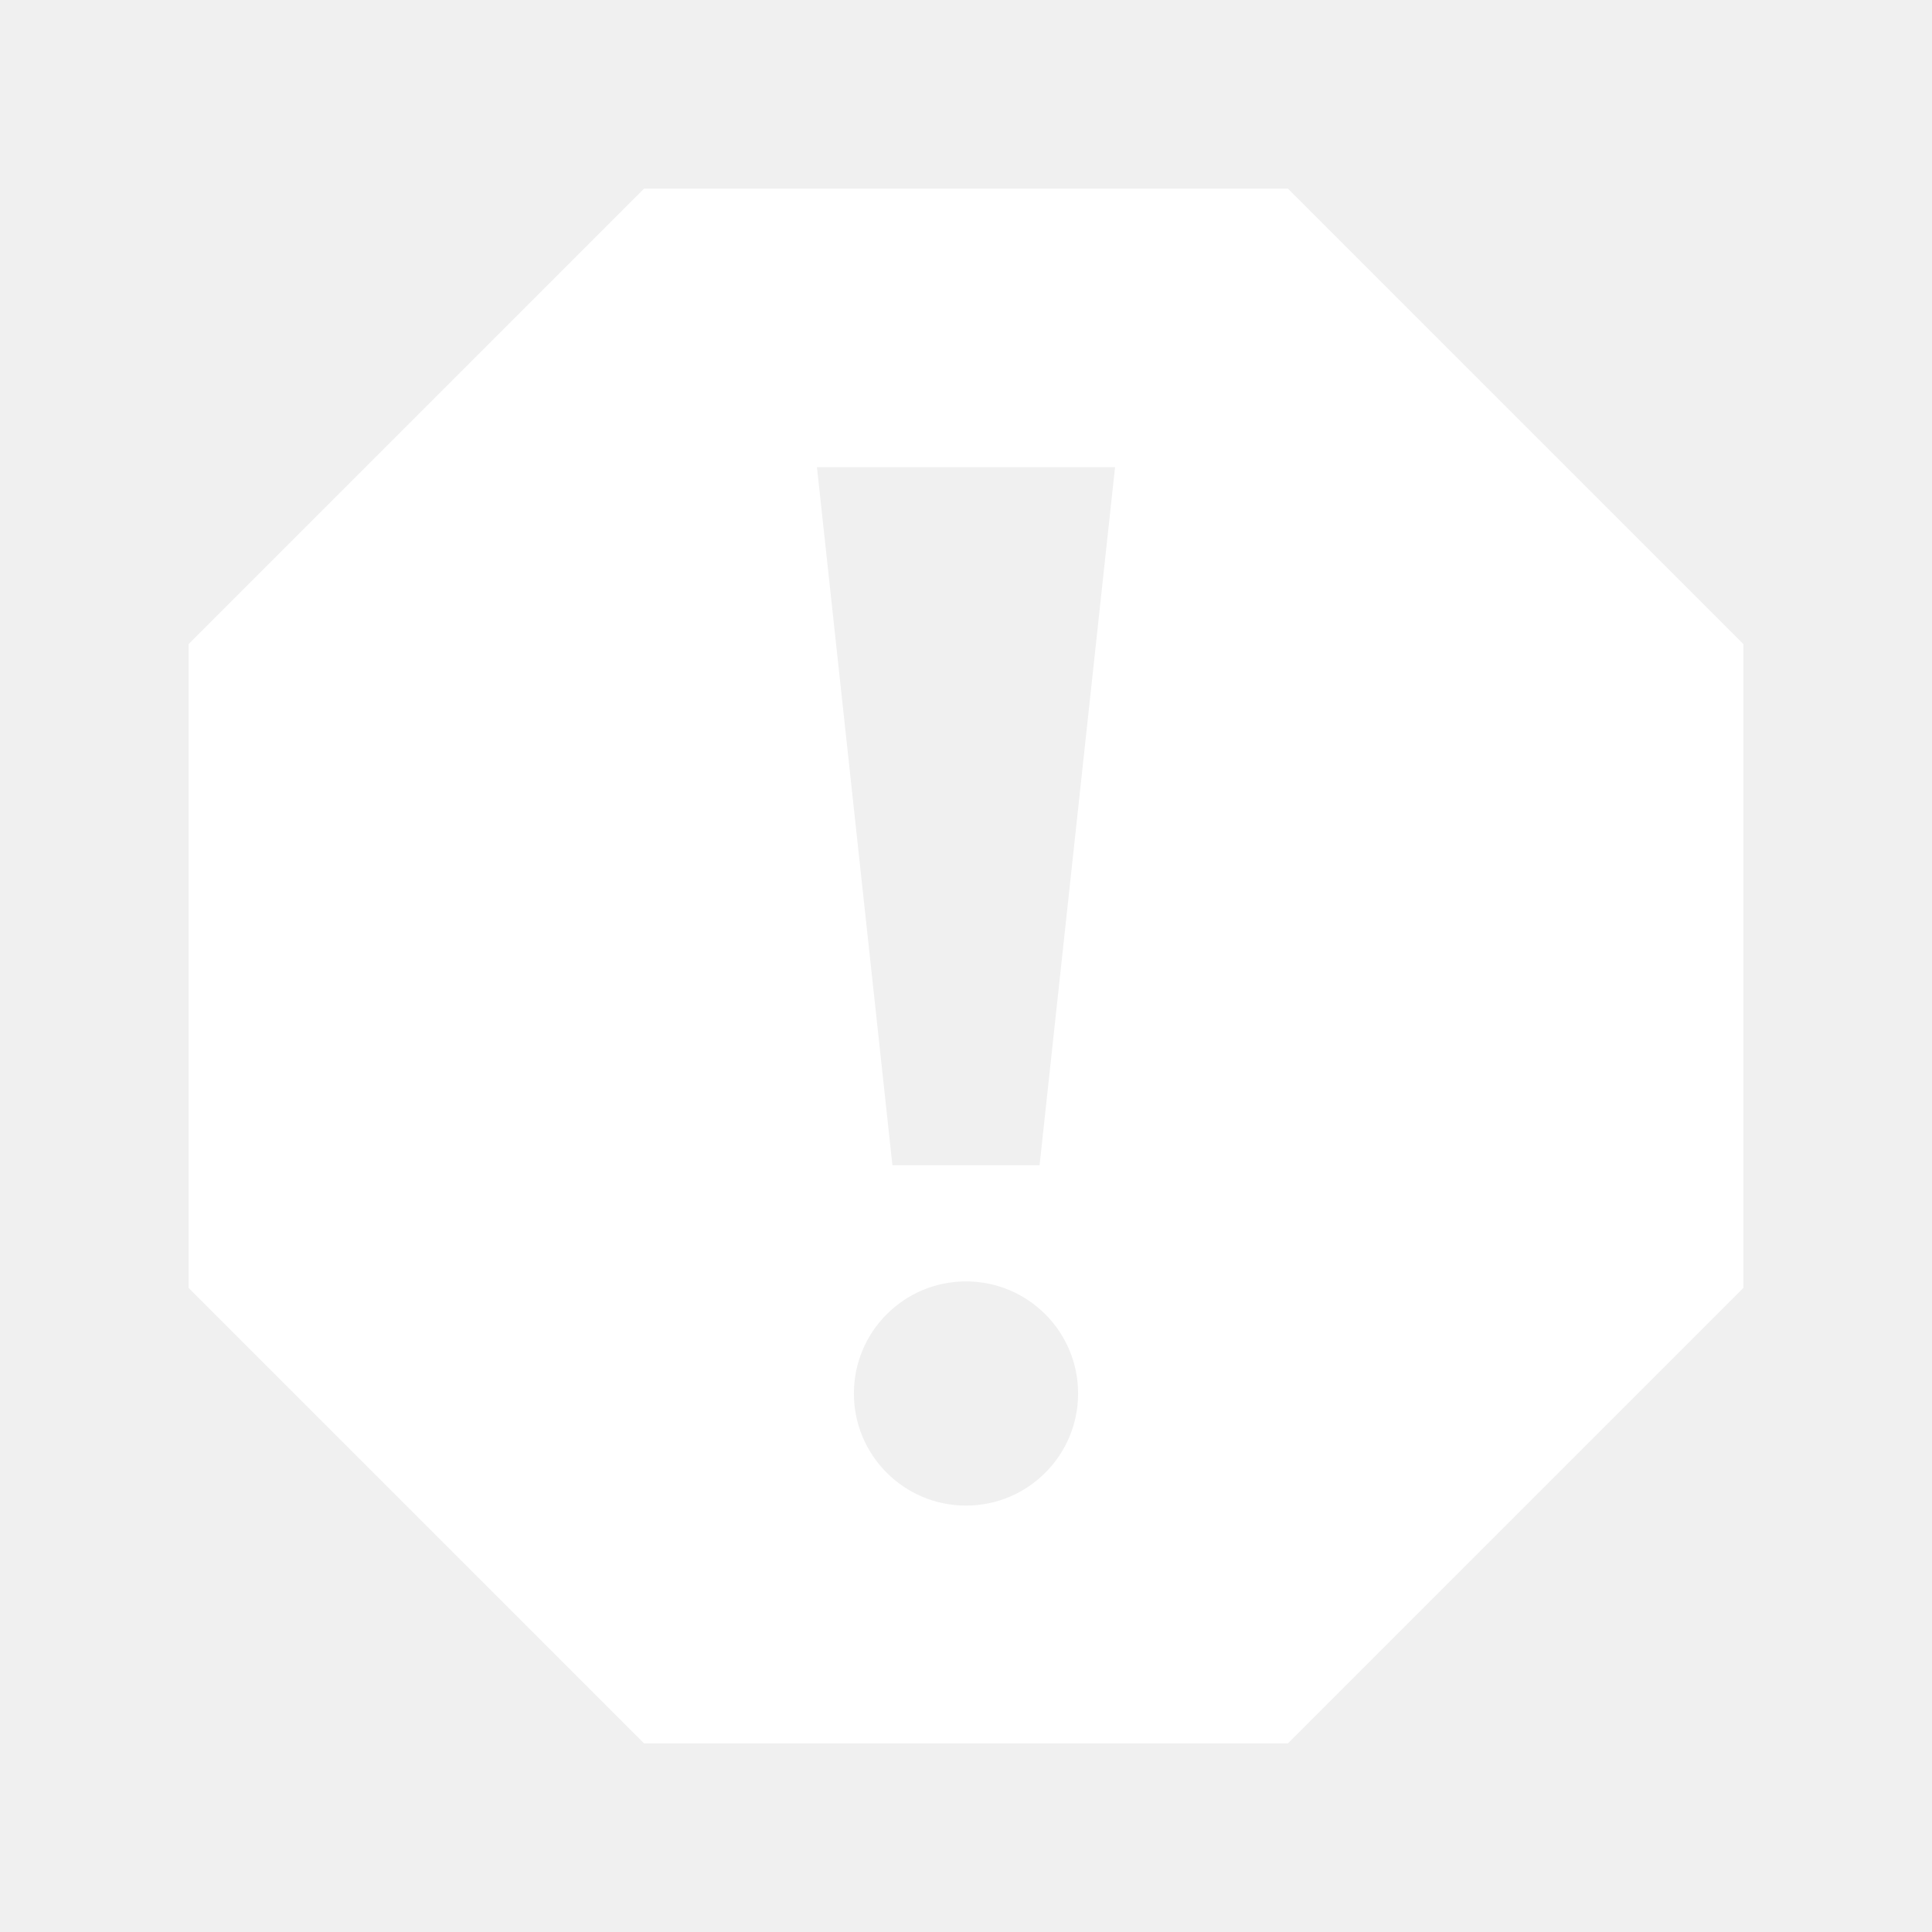
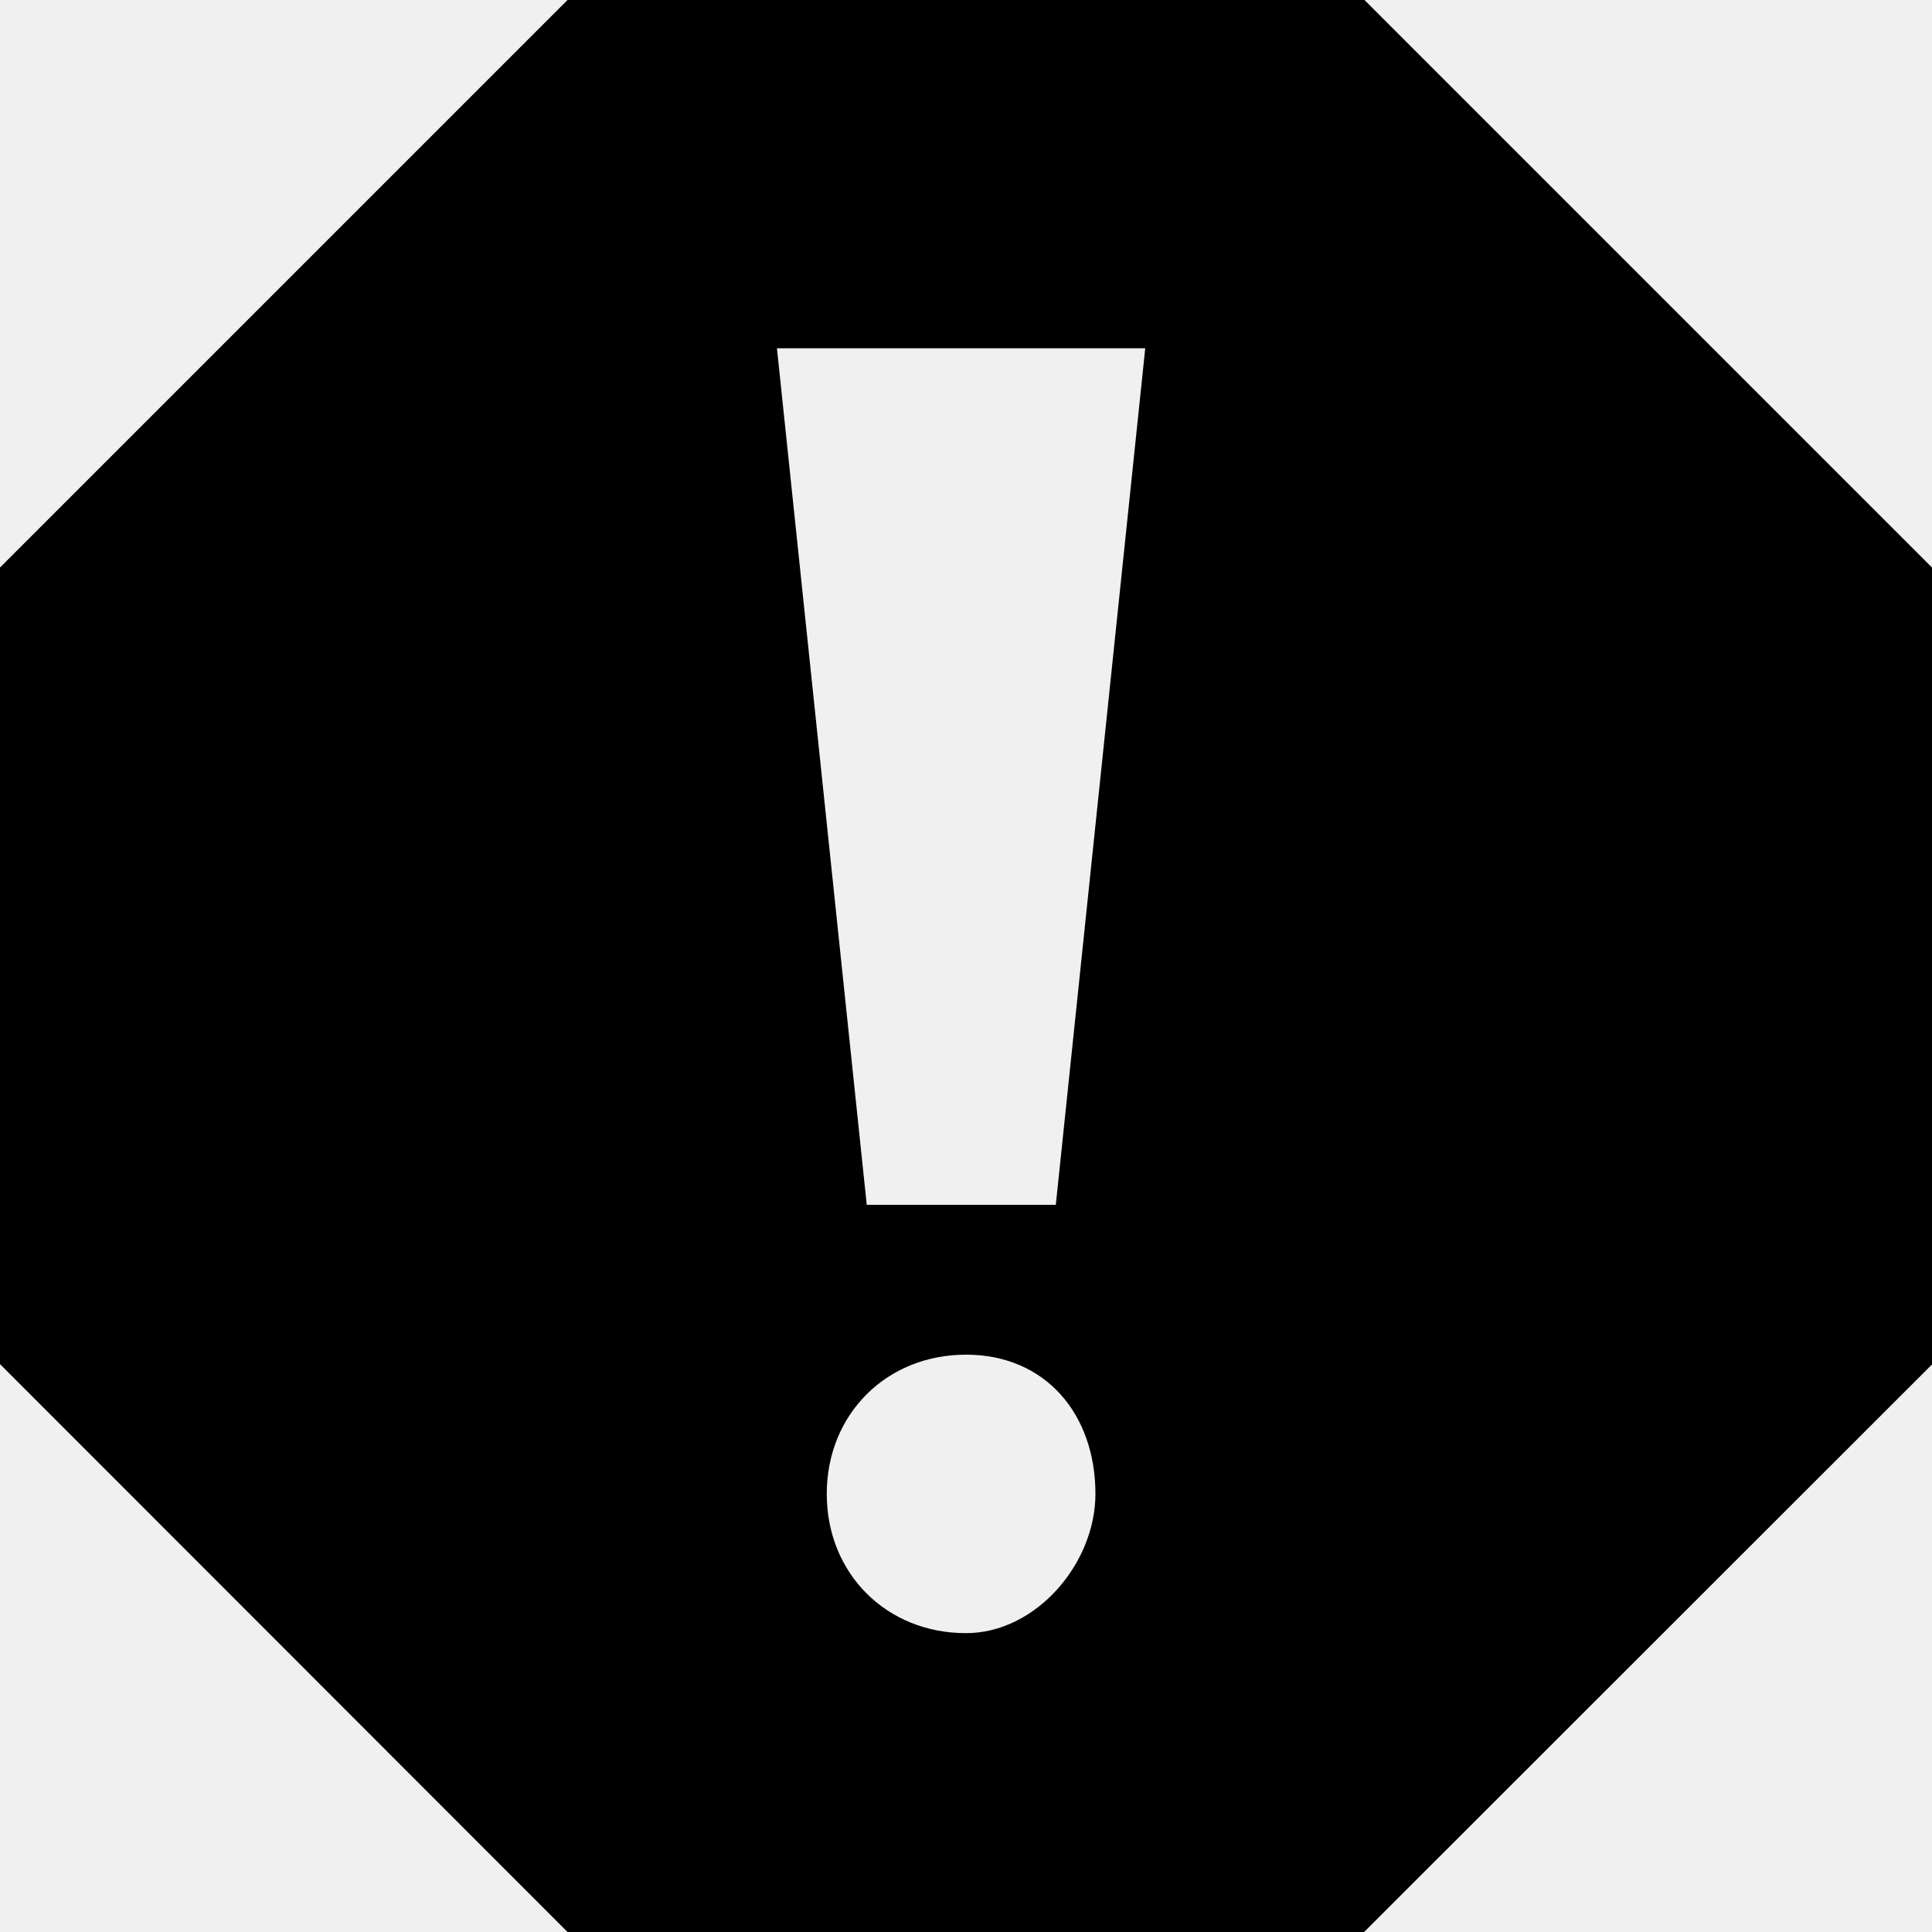
- <svg xmlns="http://www.w3.org/2000/svg" width="24" height="24" viewBox="0 0 512 512">
-   <path d="M341.328 50H170.672L50 170.672v170.656L170.672 462h170.656L462 341.328V170.672L341.328 50zM256 398.999c-16.407 0-29.708-13.302-29.708-29.708 0-16.408 13.301-29.708 29.708-29.708s29.708 13.3 29.708 29.708c0 16.406-13.301 29.708-29.708 29.708zm19.5-90.208h-39l-20-184.999h79l-20 184.999z" fill="#fff" />
+ <svg xmlns="http://www.w3.org/2000/svg" version="1.1" id="Calque_1" x="0px" y="0px" viewBox="0 0 512 512" enable-background="new 0 0 512 512" xml:space="preserve">
+   <path d="M361.6,0H150.4L0,150.4v211.1L150.4,512h211.1L512,361.6V150.4L361.6,0z M256,432.8c-21.1,0-36.9-15.8-36.9-36.9  s15.8-36.9,36.9-36.9s34.3,15.8,34.3,36.9C290.3,414.4,274.5,432.8,256,432.8z M279.8,319.3h-50.1l-23.8-227h97.6L279.8,319.3z" />
</svg>
